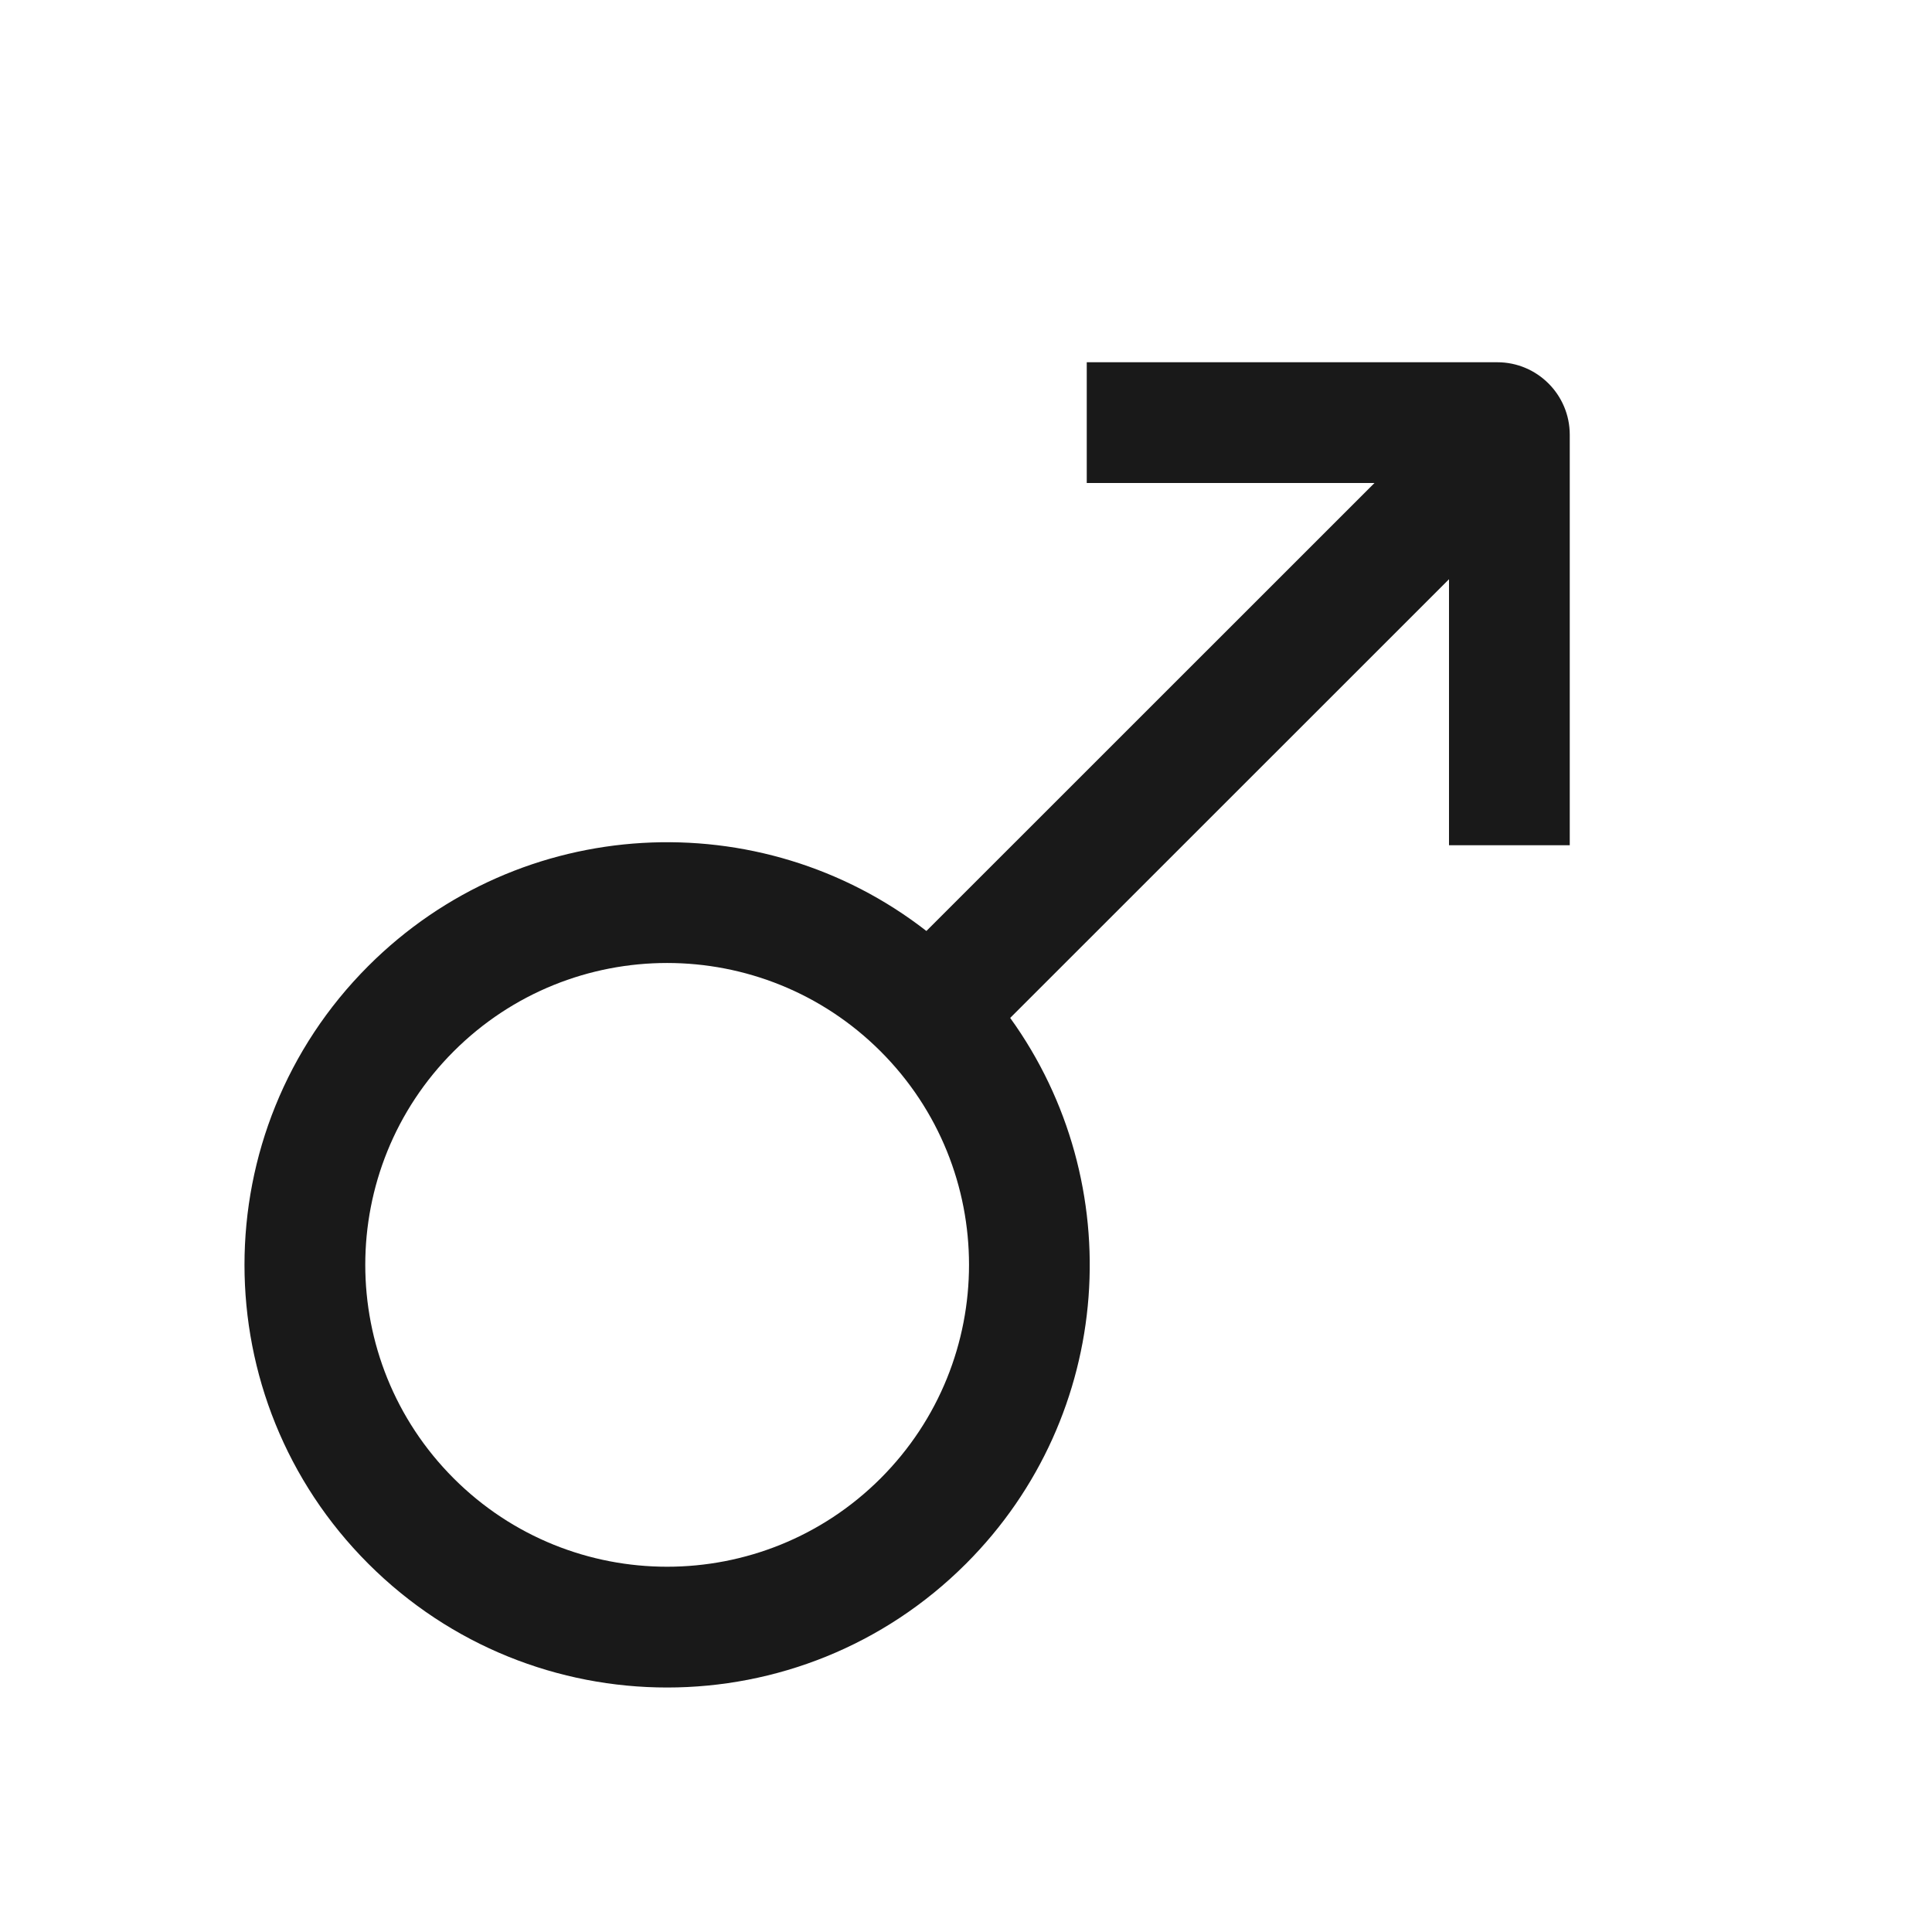
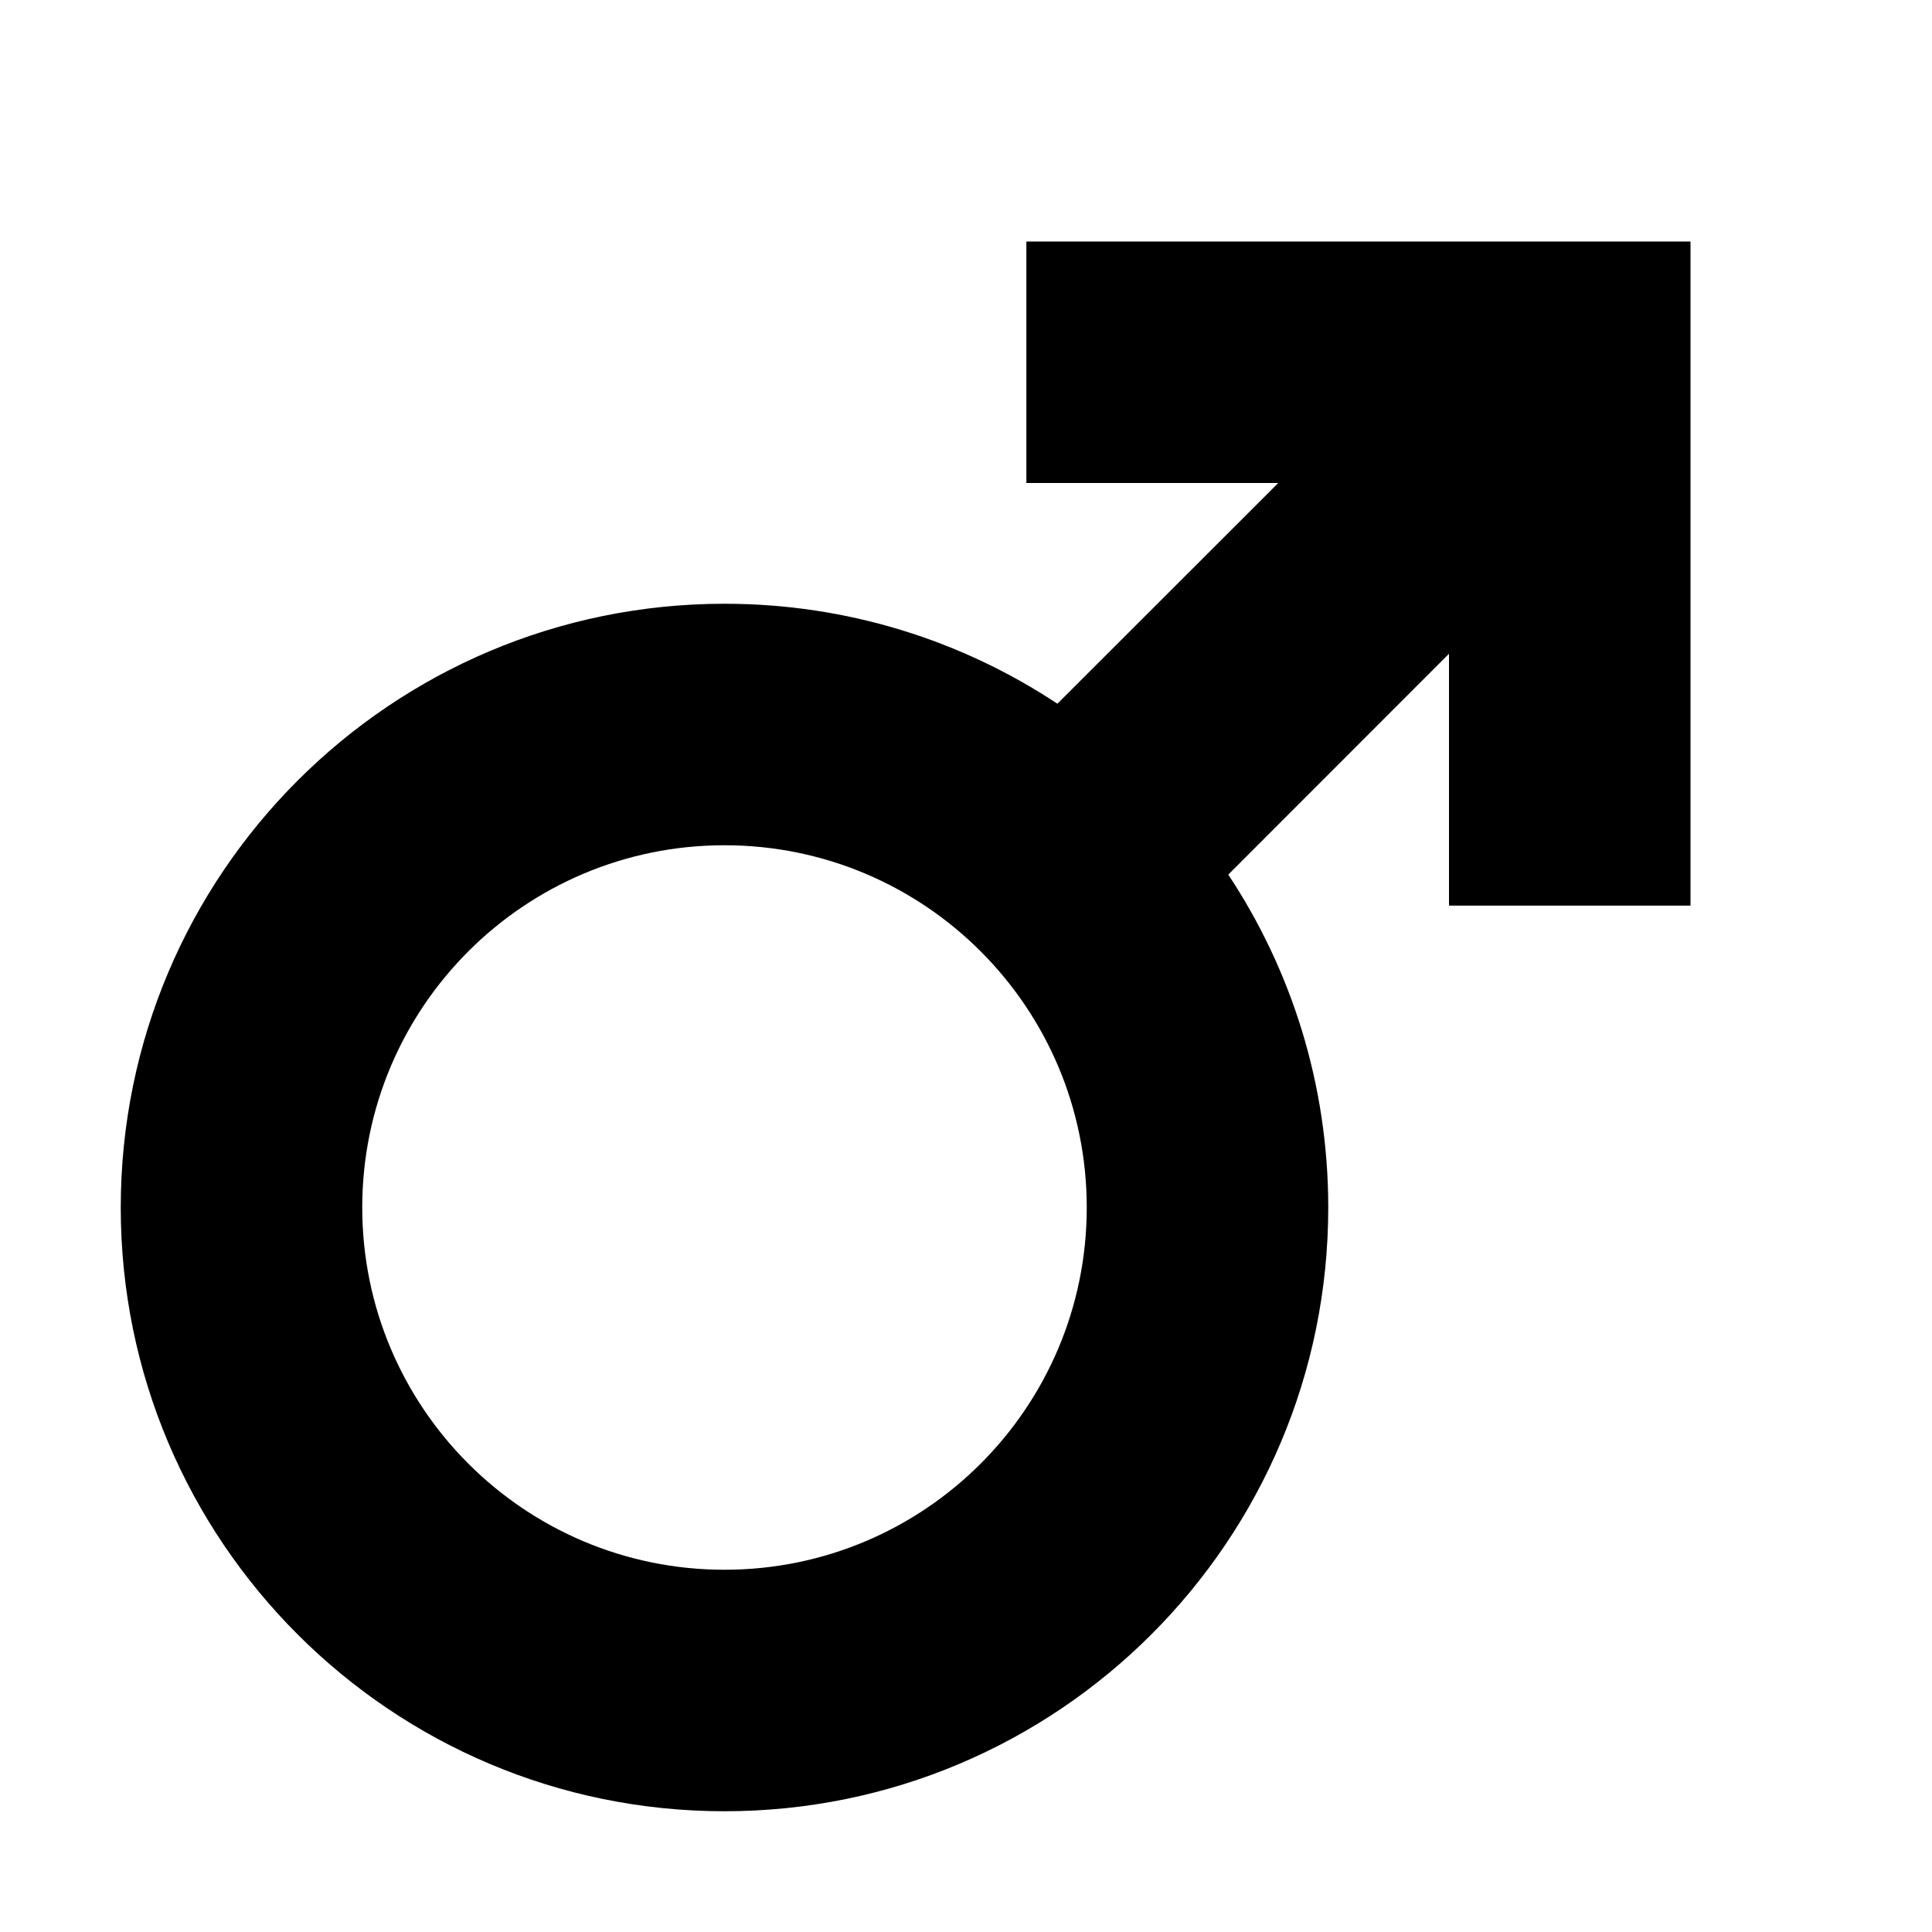
<svg xmlns="http://www.w3.org/2000/svg" width="16" height="16" viewBox="0 0 16 16" fill="none">
-   <path fill-rule="evenodd" clip-rule="evenodd" d="M13 3.6C13 3.269 12.731 3 12.4 3H9V4L11.383 4L7.672 7.71C6.299 6.641 4.312 6.738 3.05 8C1.683 9.367 1.683 11.583 3.05 12.95C4.417 14.317 6.633 14.317 8 12.95C9.231 11.719 9.353 9.798 8.366 8.43L12 4.797V7H13V3.6ZM3.757 12.243C2.781 11.266 2.781 9.683 3.757 8.707C4.733 7.731 6.316 7.731 7.293 8.707C8.269 9.683 8.269 11.266 7.293 12.243C6.316 13.219 4.733 13.219 3.757 12.243Z" fill="black" fill-opacity="0.9" />
+   <path fill-rule="evenodd" clip-rule="evenodd" d="M9.5 2H8.5V4H9.5H10.586L8.757 5.828C7.967 5.305 7.019 5 6 5C3.239 5 1 7.239 1 10C1 12.761 3.239 15 6 15C8.761 15 11 12.761 11 10C11 8.981 10.695 8.033 10.172 7.243L12 5.414V6.5V7.5H14V6.5V3V2H13H9.5ZM3 10C3 8.343 4.343 7 6 7C7.657 7 9 8.343 9 10C9 11.657 7.657 13 6 13C4.343 13 3 11.657 3 10Z" fill="black" />
</svg>
